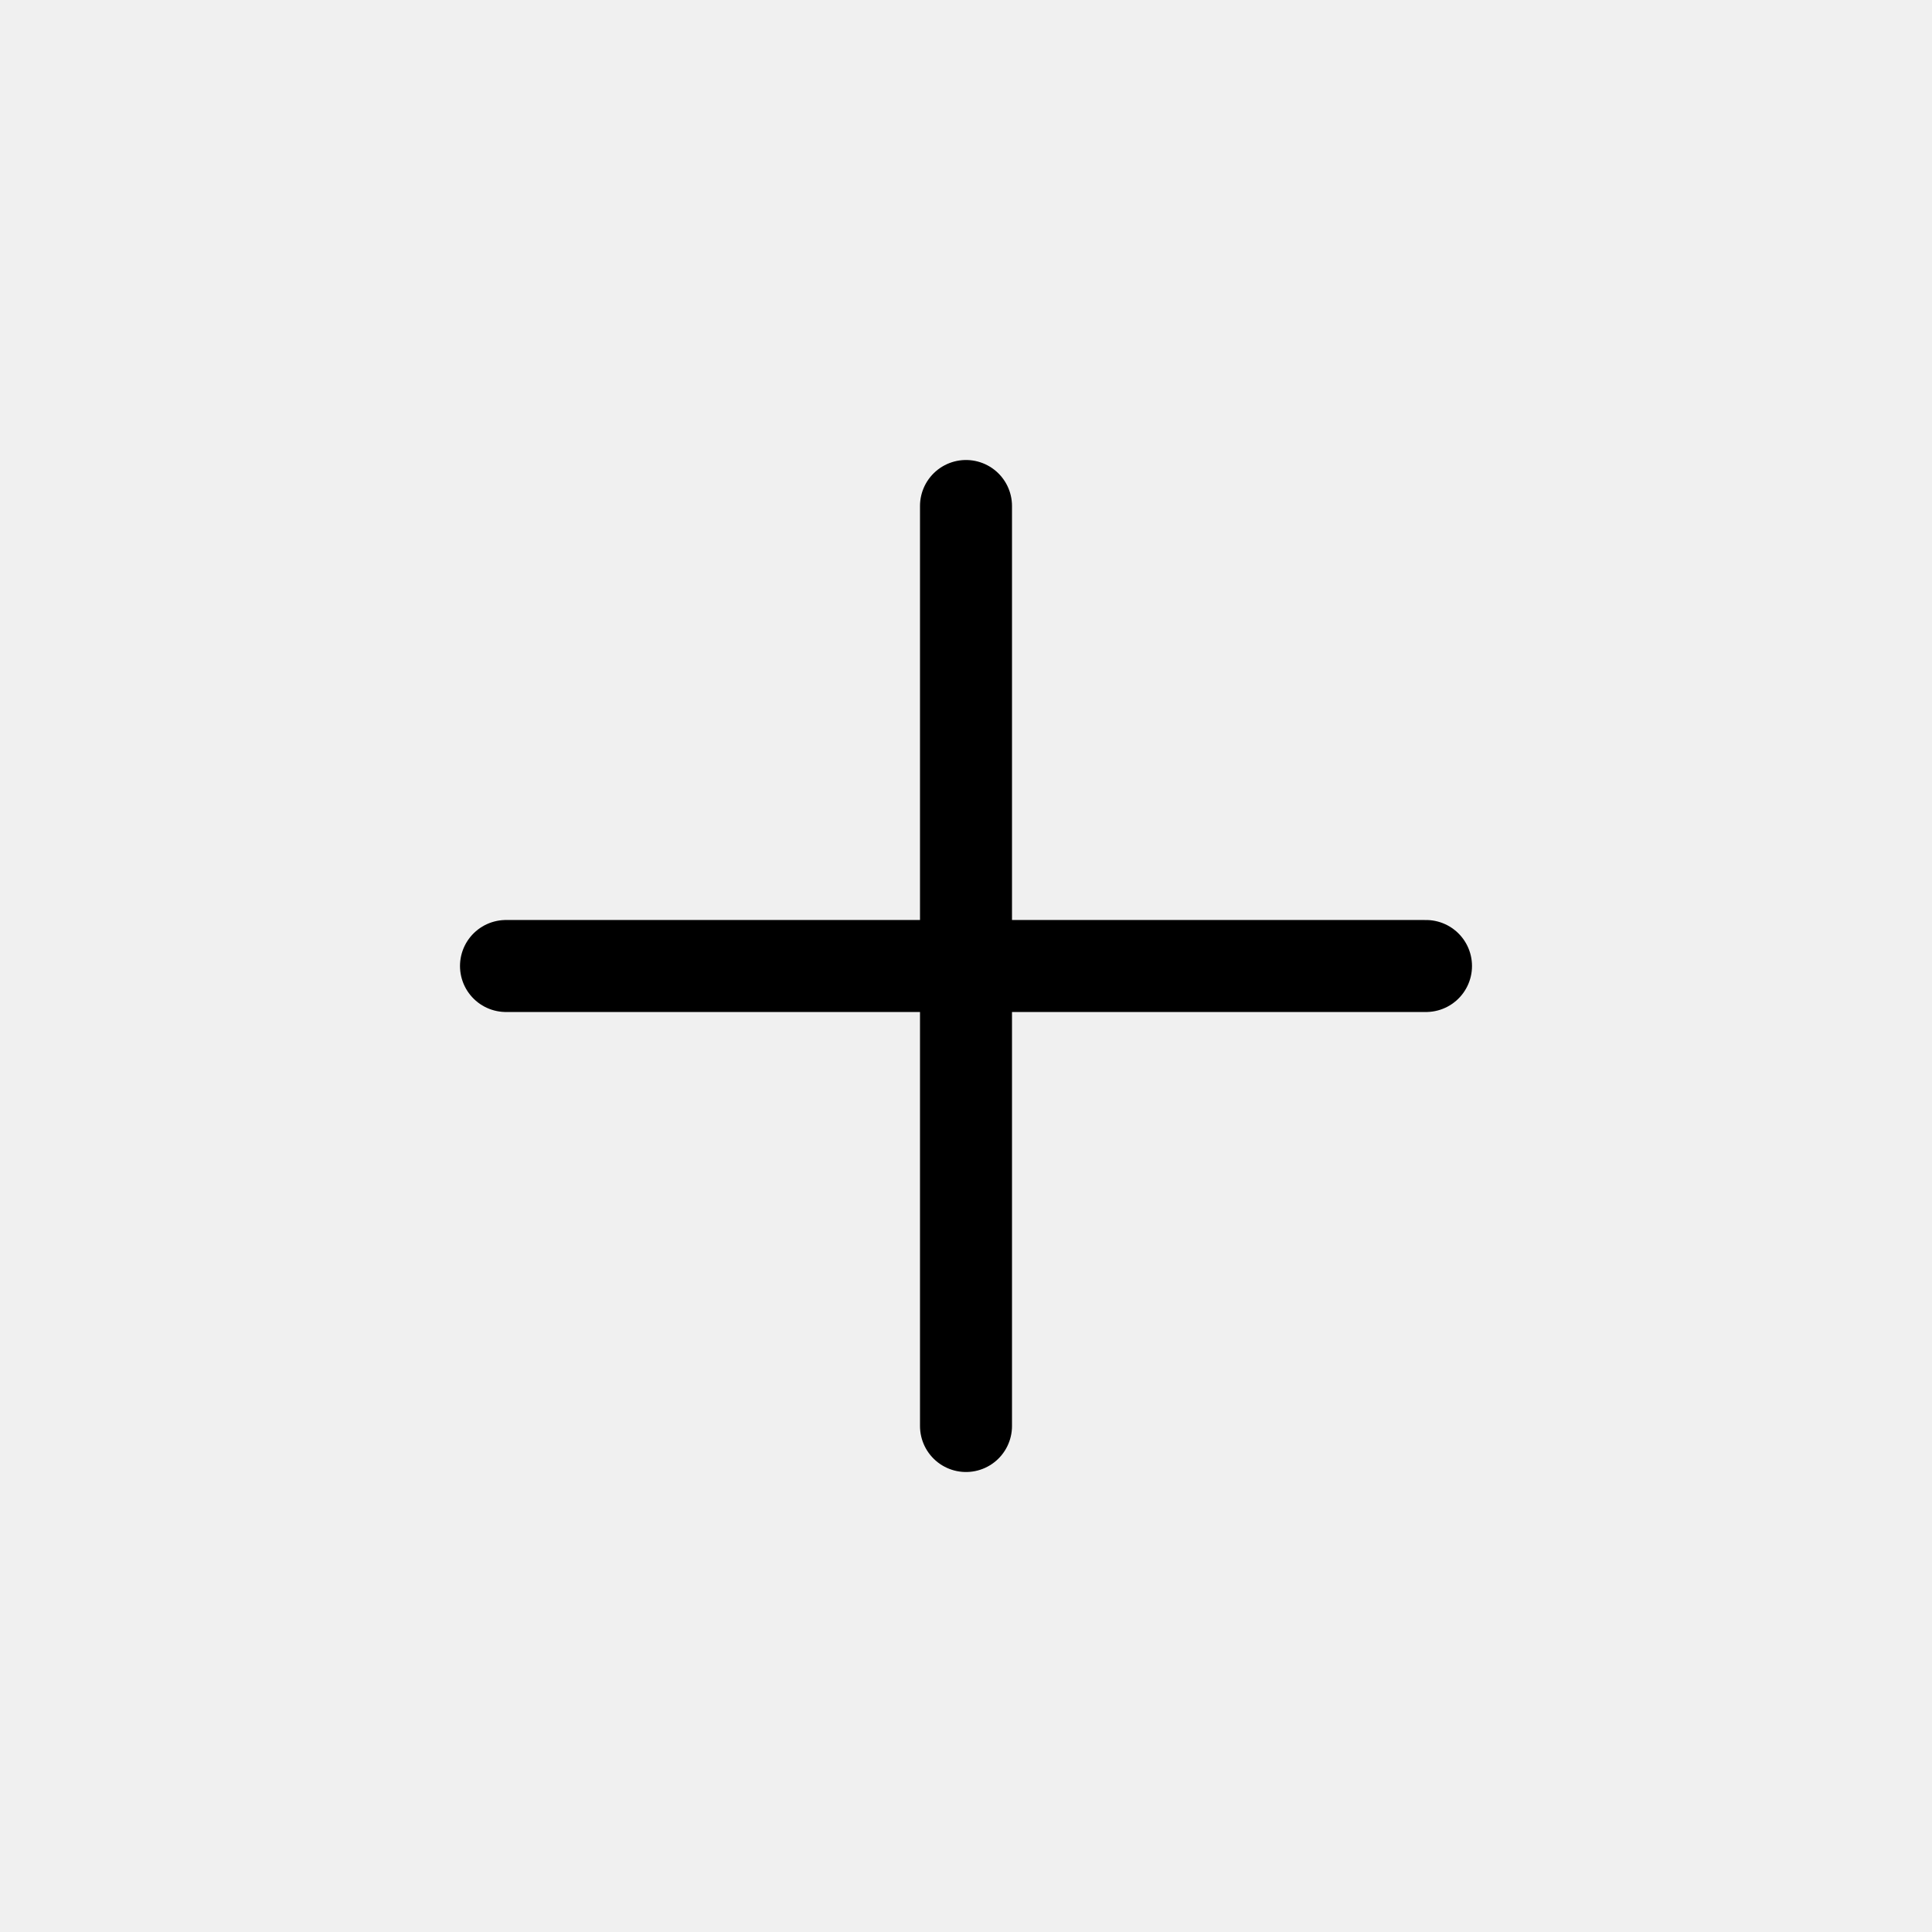
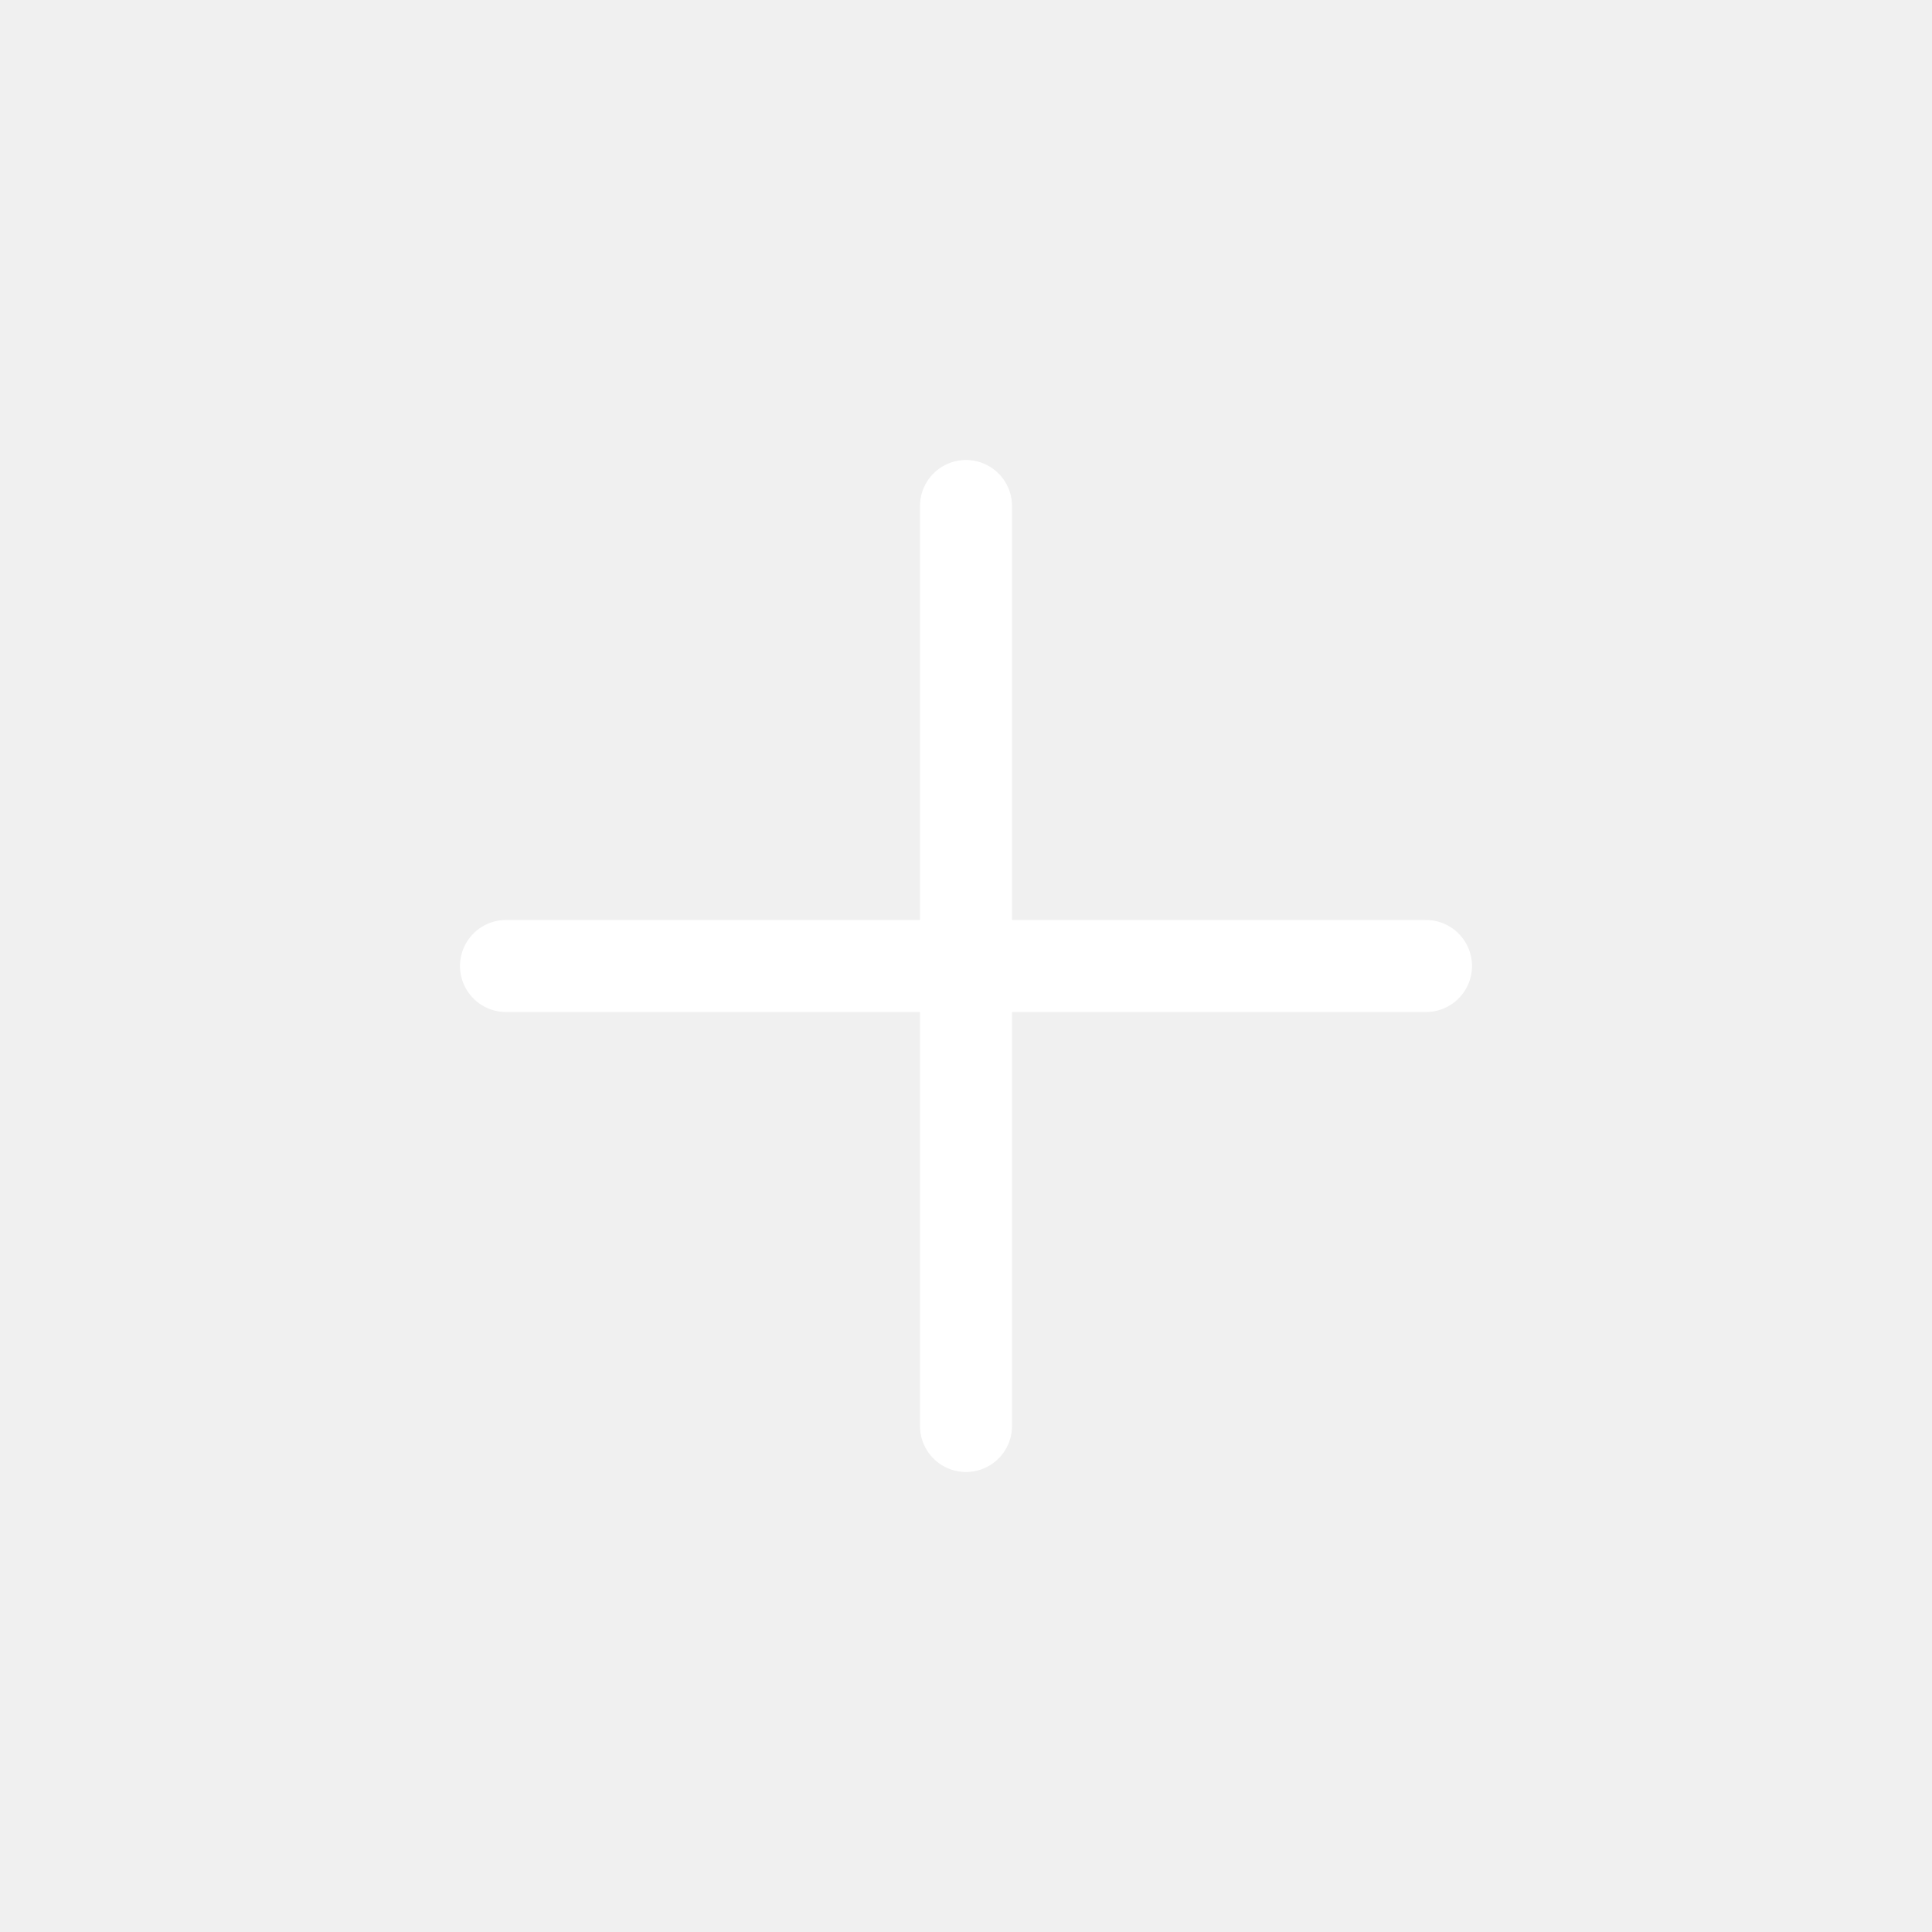
<svg xmlns="http://www.w3.org/2000/svg" height="21" viewBox="0 0 21 21" width="21">
-   <g fill="none" fill-rule="evenodd" stroke="currentColor" stroke-linecap="round" stroke-linejoin="round">
+   <g fill="none" fill-rule="evenodd" stroke="#ffffff" stroke-linecap="round" stroke-linejoin="round">
    <path d="m5.5 10.5h10" />
    <path d="m10.5 5.5v10" />
  </g>
</svg>
